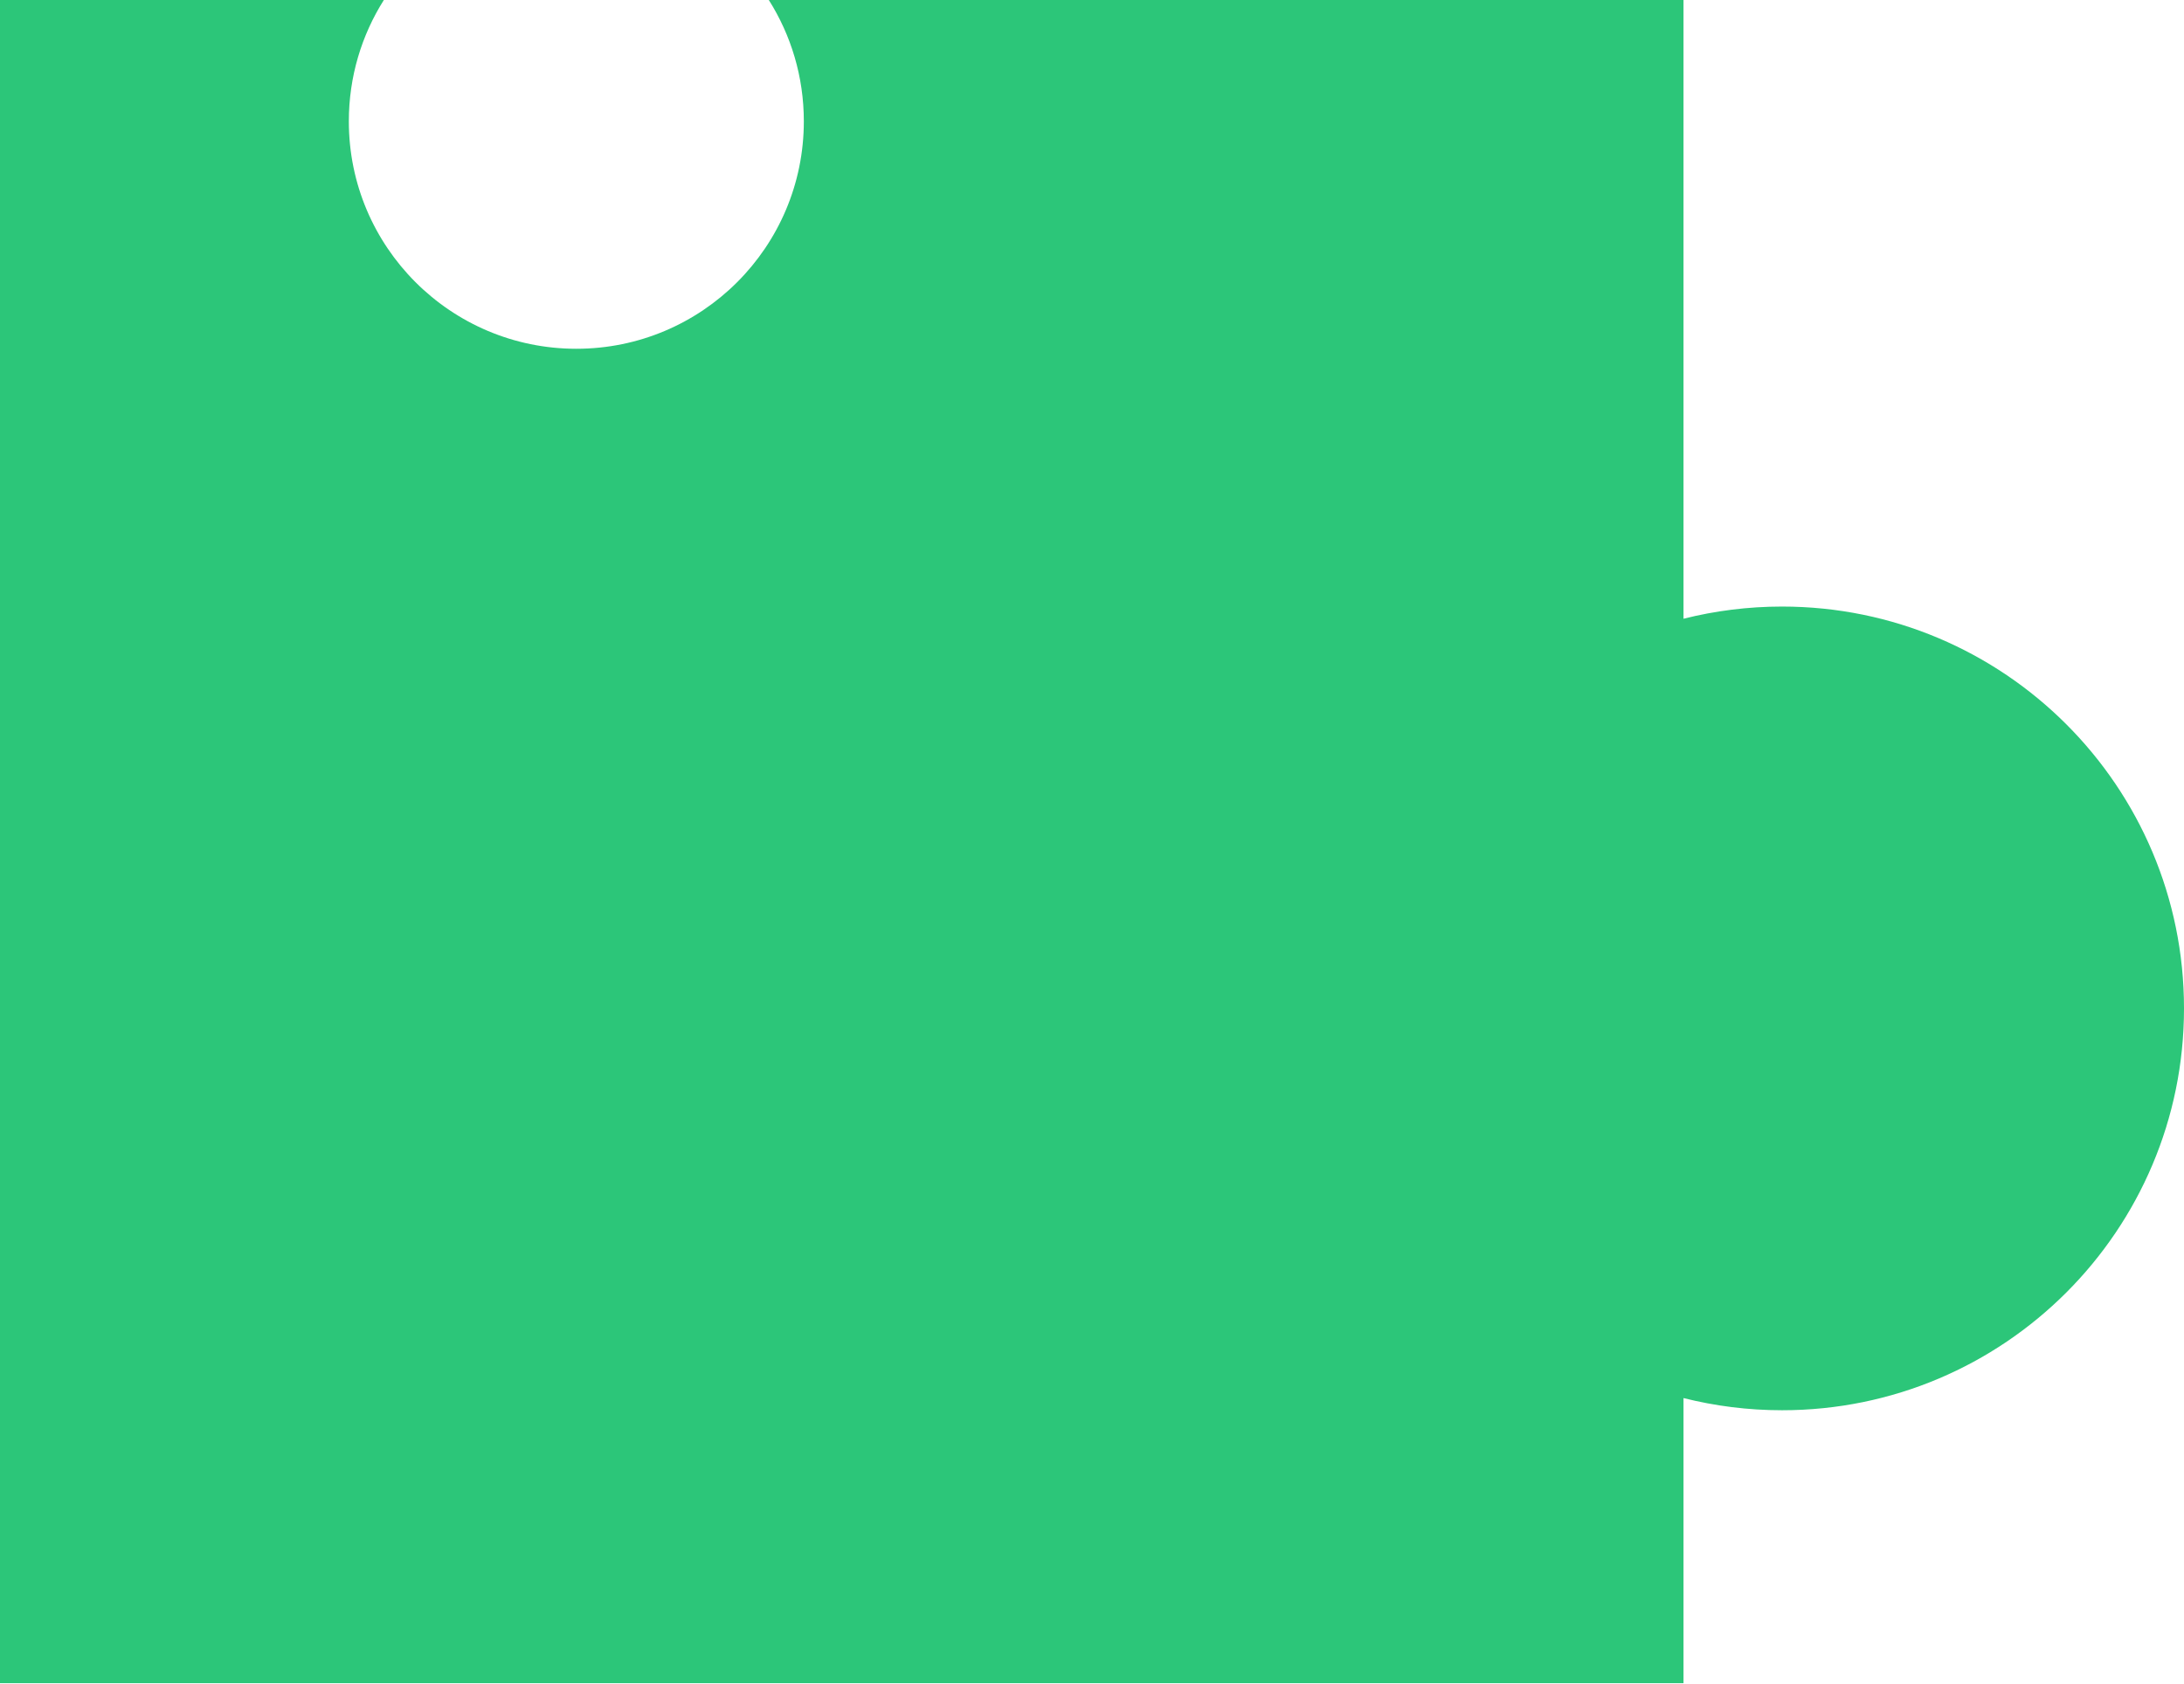
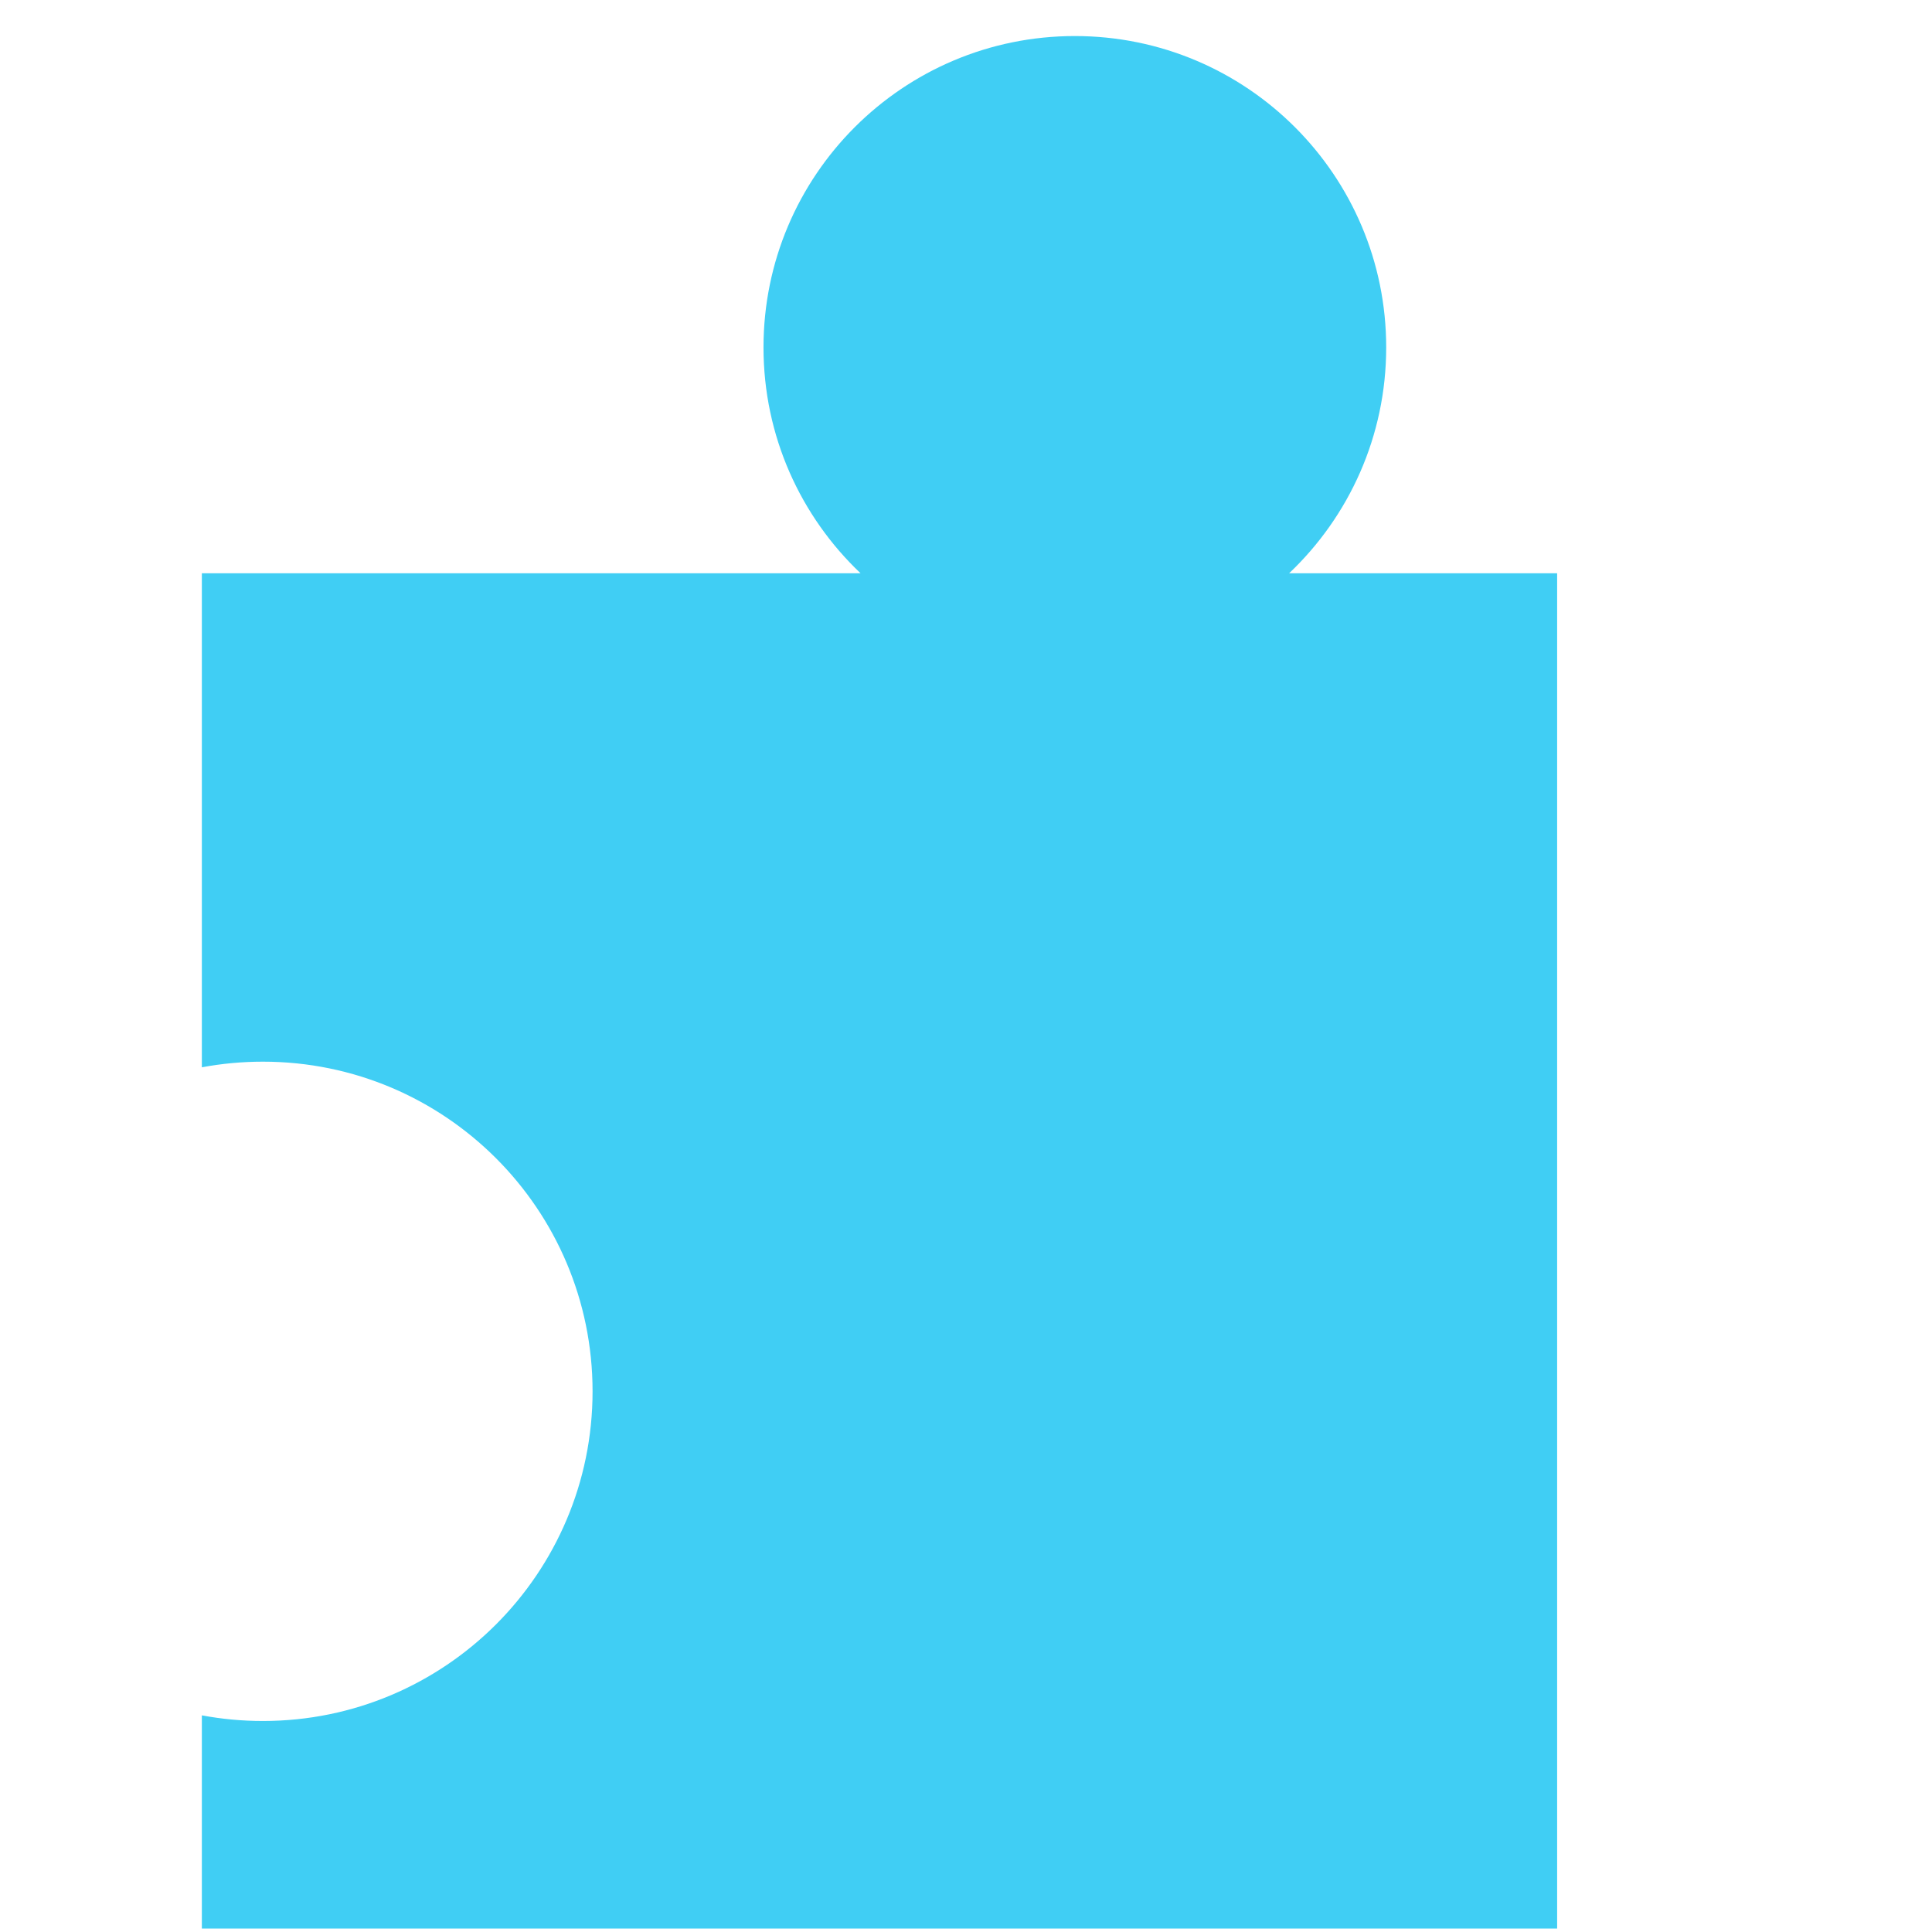
- <svg xmlns="http://www.w3.org/2000/svg" width="144" height="111" viewBox="0 0 144 111" fill="none">
-   <path fill-rule="evenodd" clip-rule="evenodd" d="M38 23C46.284 23 53 16.284 53 8C53 5.059 52.154 2.315 50.691 0H111V40.803C113.08 40.279 115.257 40 117.5 40C132.136 40 144 51.864 144 66.5C144 81.136 132.136 93 117.5 93C115.257 93 113.08 92.721 111 92.197V111H0V0H25.309C23.846 2.315 23 5.059 23 8C23 16.284 29.716 23 38 23Z" fill="#2CC679" />
+ <svg xmlns="http://www.w3.org/2000/svg" width="268" height="268" viewBox="0 0 268 268" fill="none">
+   <path fill-rule="evenodd" clip-rule="evenodd" d="M178.823 79.523C187.117 71.653 192.288 60.525 192.288 48.189C192.288 24.337 172.952 5 149.099 5C125.246 5 105.91 24.337 105.91 48.189C105.91 60.525 111.082 71.653 119.375 79.523H28V148.053C30.744 147.539 33.575 147.271 36.468 147.271C61.724 147.271 82.198 167.745 82.198 193C82.198 218.256 61.724 238.73 36.468 238.73C33.575 238.73 30.744 238.461 28 237.948V267.523H216V79.523H178.823Z" fill="#40CEF4" />
</svg>
